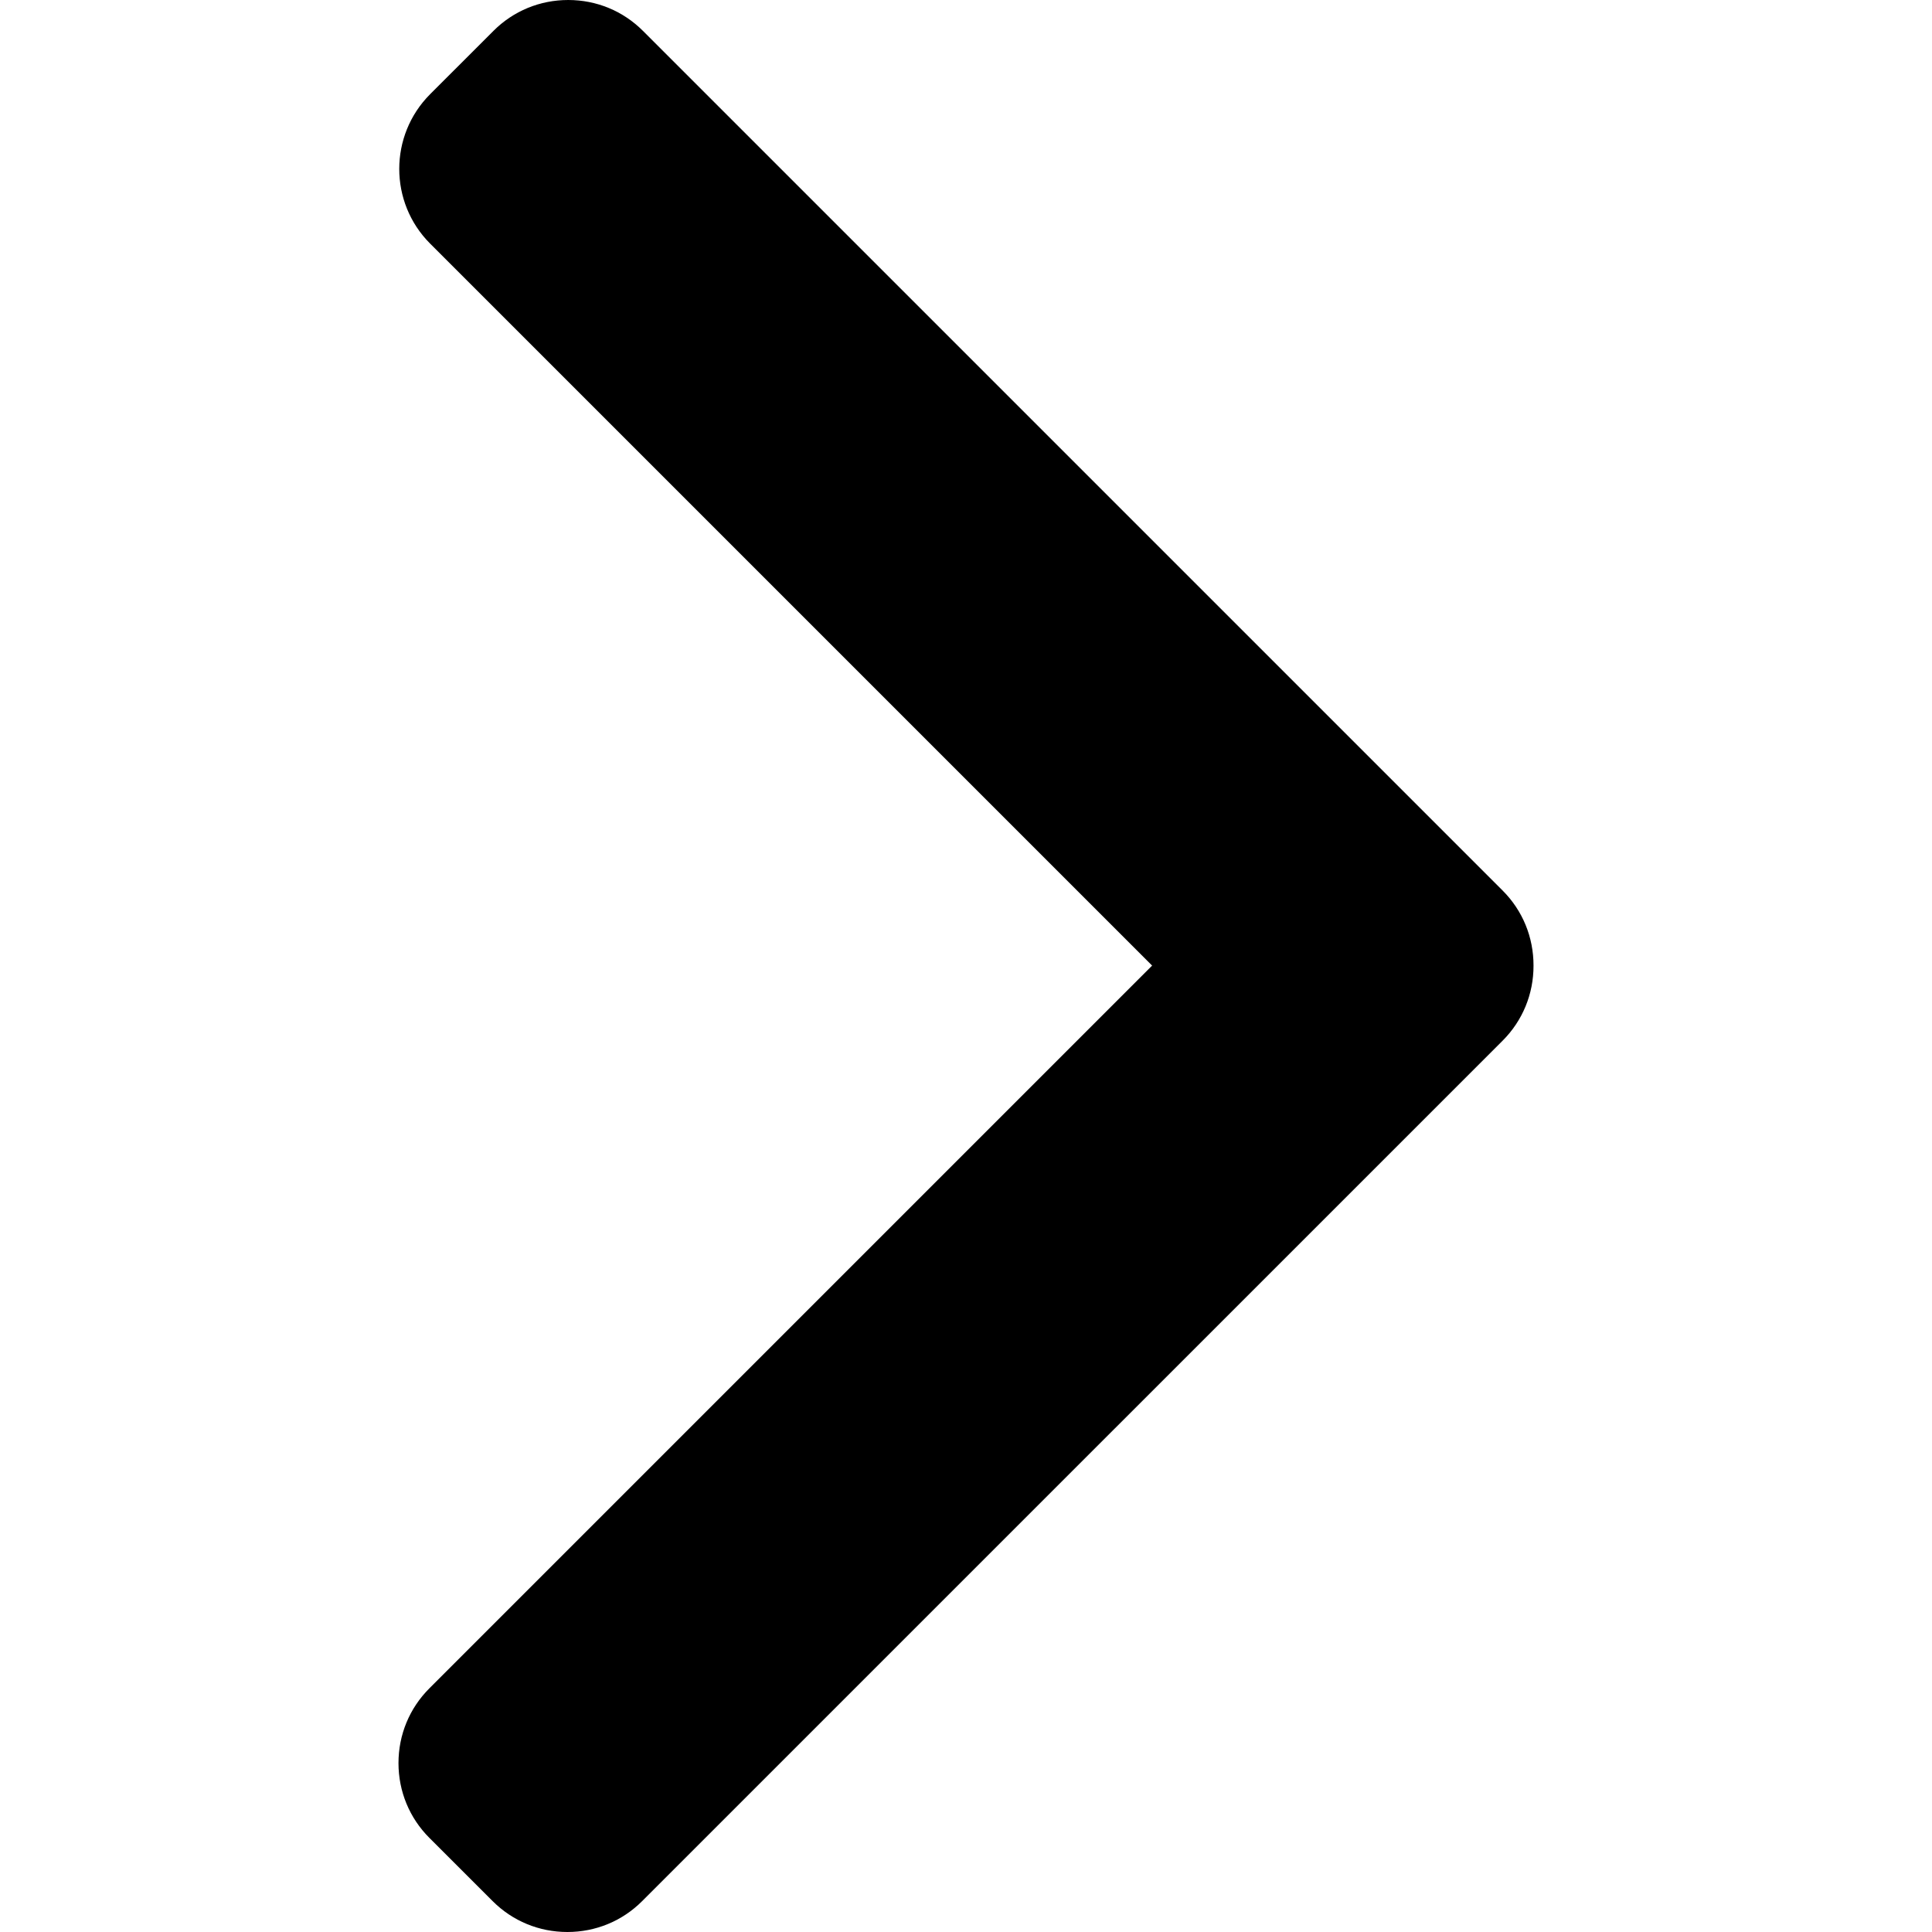
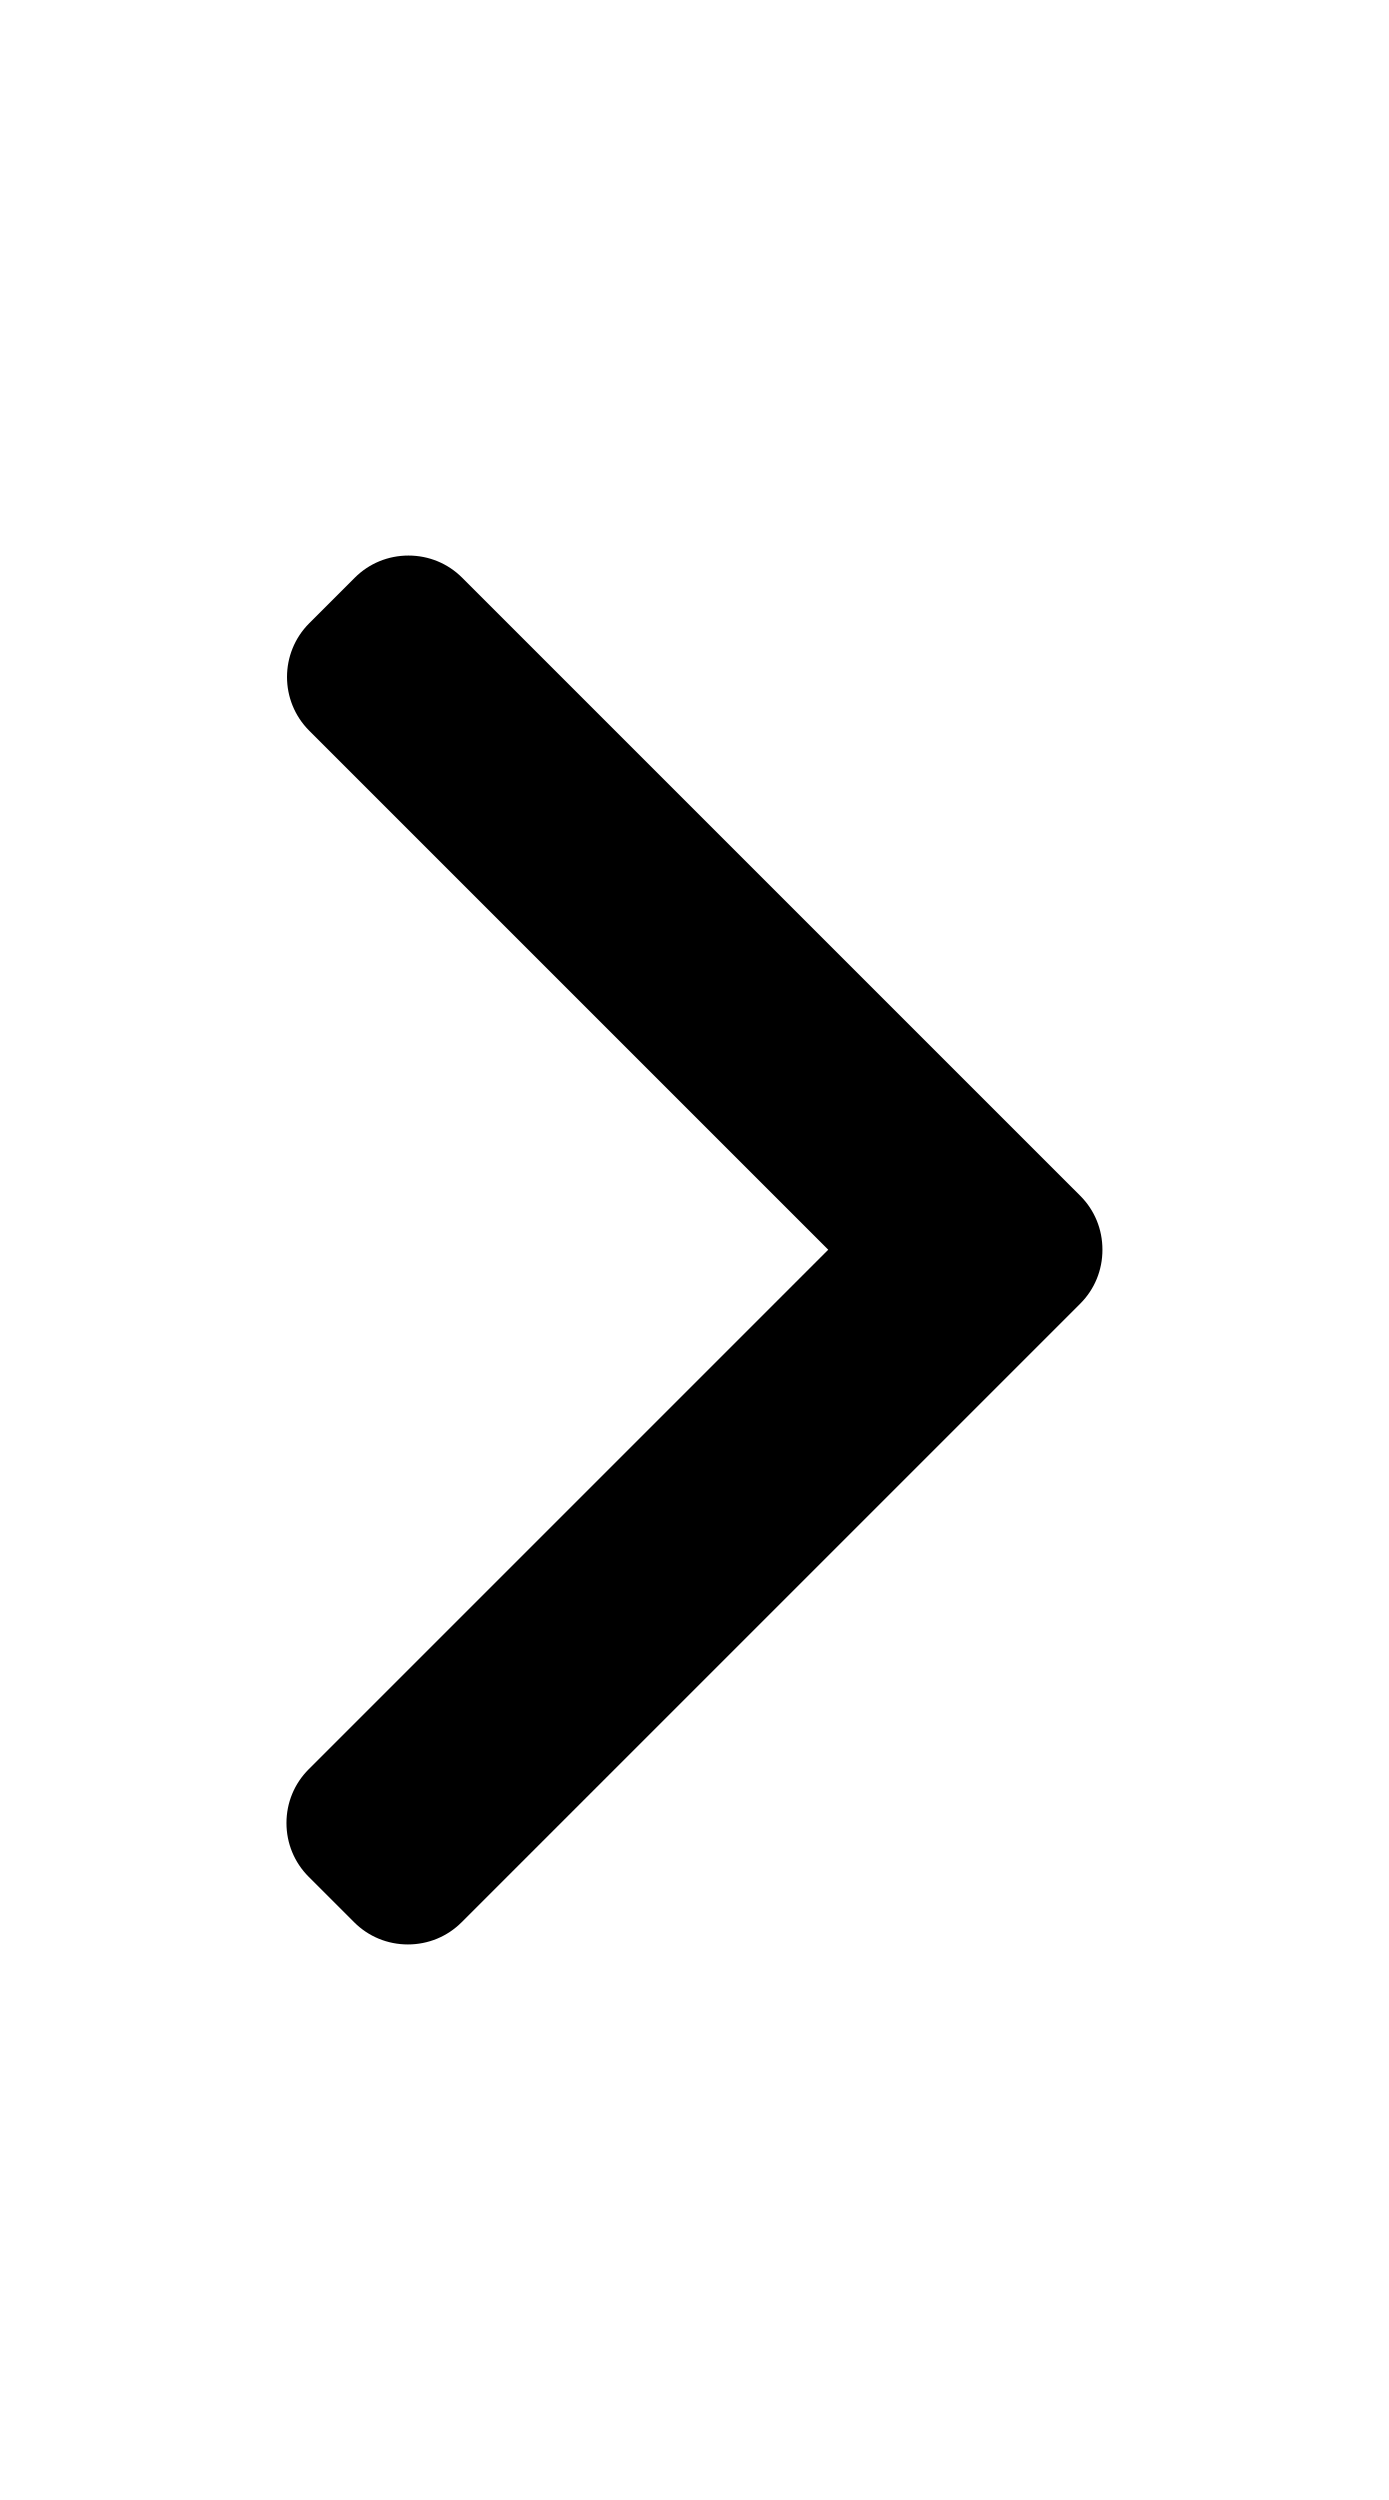
- <svg xmlns="http://www.w3.org/2000/svg" version="1.1" id="Layer_1" x="0px" y="0px" viewBox="0 0 492.004 492.004" style="enable-background:new 0 0 492.004 492.004;" xml:space="preserve">
+ <svg xmlns="http://www.w3.org/2000/svg" version="1.1" id="Layer_1" x="0px" y="0px" viewBox="0 0 492.004 492.004" width="10px" height="18px" style="enable-background:new 0 0 492.004 492.004;" xml:space="preserve">
  <g>
    <g>
      <path d="M382.678,226.804L163.73,7.86C158.666,2.792,151.906,0,144.698,0s-13.968,2.792-19.032,7.86l-16.124,16.12    c-10.492,10.504-10.492,27.576,0,38.064L293.398,245.9l-184.06,184.06c-5.064,5.068-7.86,11.824-7.86,19.028    c0,7.212,2.796,13.968,7.86,19.04l16.124,16.116c5.068,5.068,11.824,7.86,19.032,7.86s13.968-2.792,19.032-7.86L382.678,265    c5.076-5.084,7.864-11.872,7.848-19.088C390.542,238.668,387.754,231.884,382.678,226.804z" />
    </g>
  </g>
  <g>
- </g>
+     </g>
  <g>
- </g>
+     </g>
  <g>
- </g>
+     </g>
  <g>
- </g>
+     </g>
  <g>
- </g>
+     </g>
  <g>
- </g>
+     </g>
  <g>
- </g>
+     </g>
  <g>
- </g>
+     </g>
  <g>
- </g>
+     </g>
  <g>
- </g>
+     </g>
  <g>
- </g>
+     </g>
  <g>
- </g>
+     </g>
  <g>
- </g>
+     </g>
  <g>
- </g>
+     </g>
  <g>
- </g>
+     </g>
</svg>
